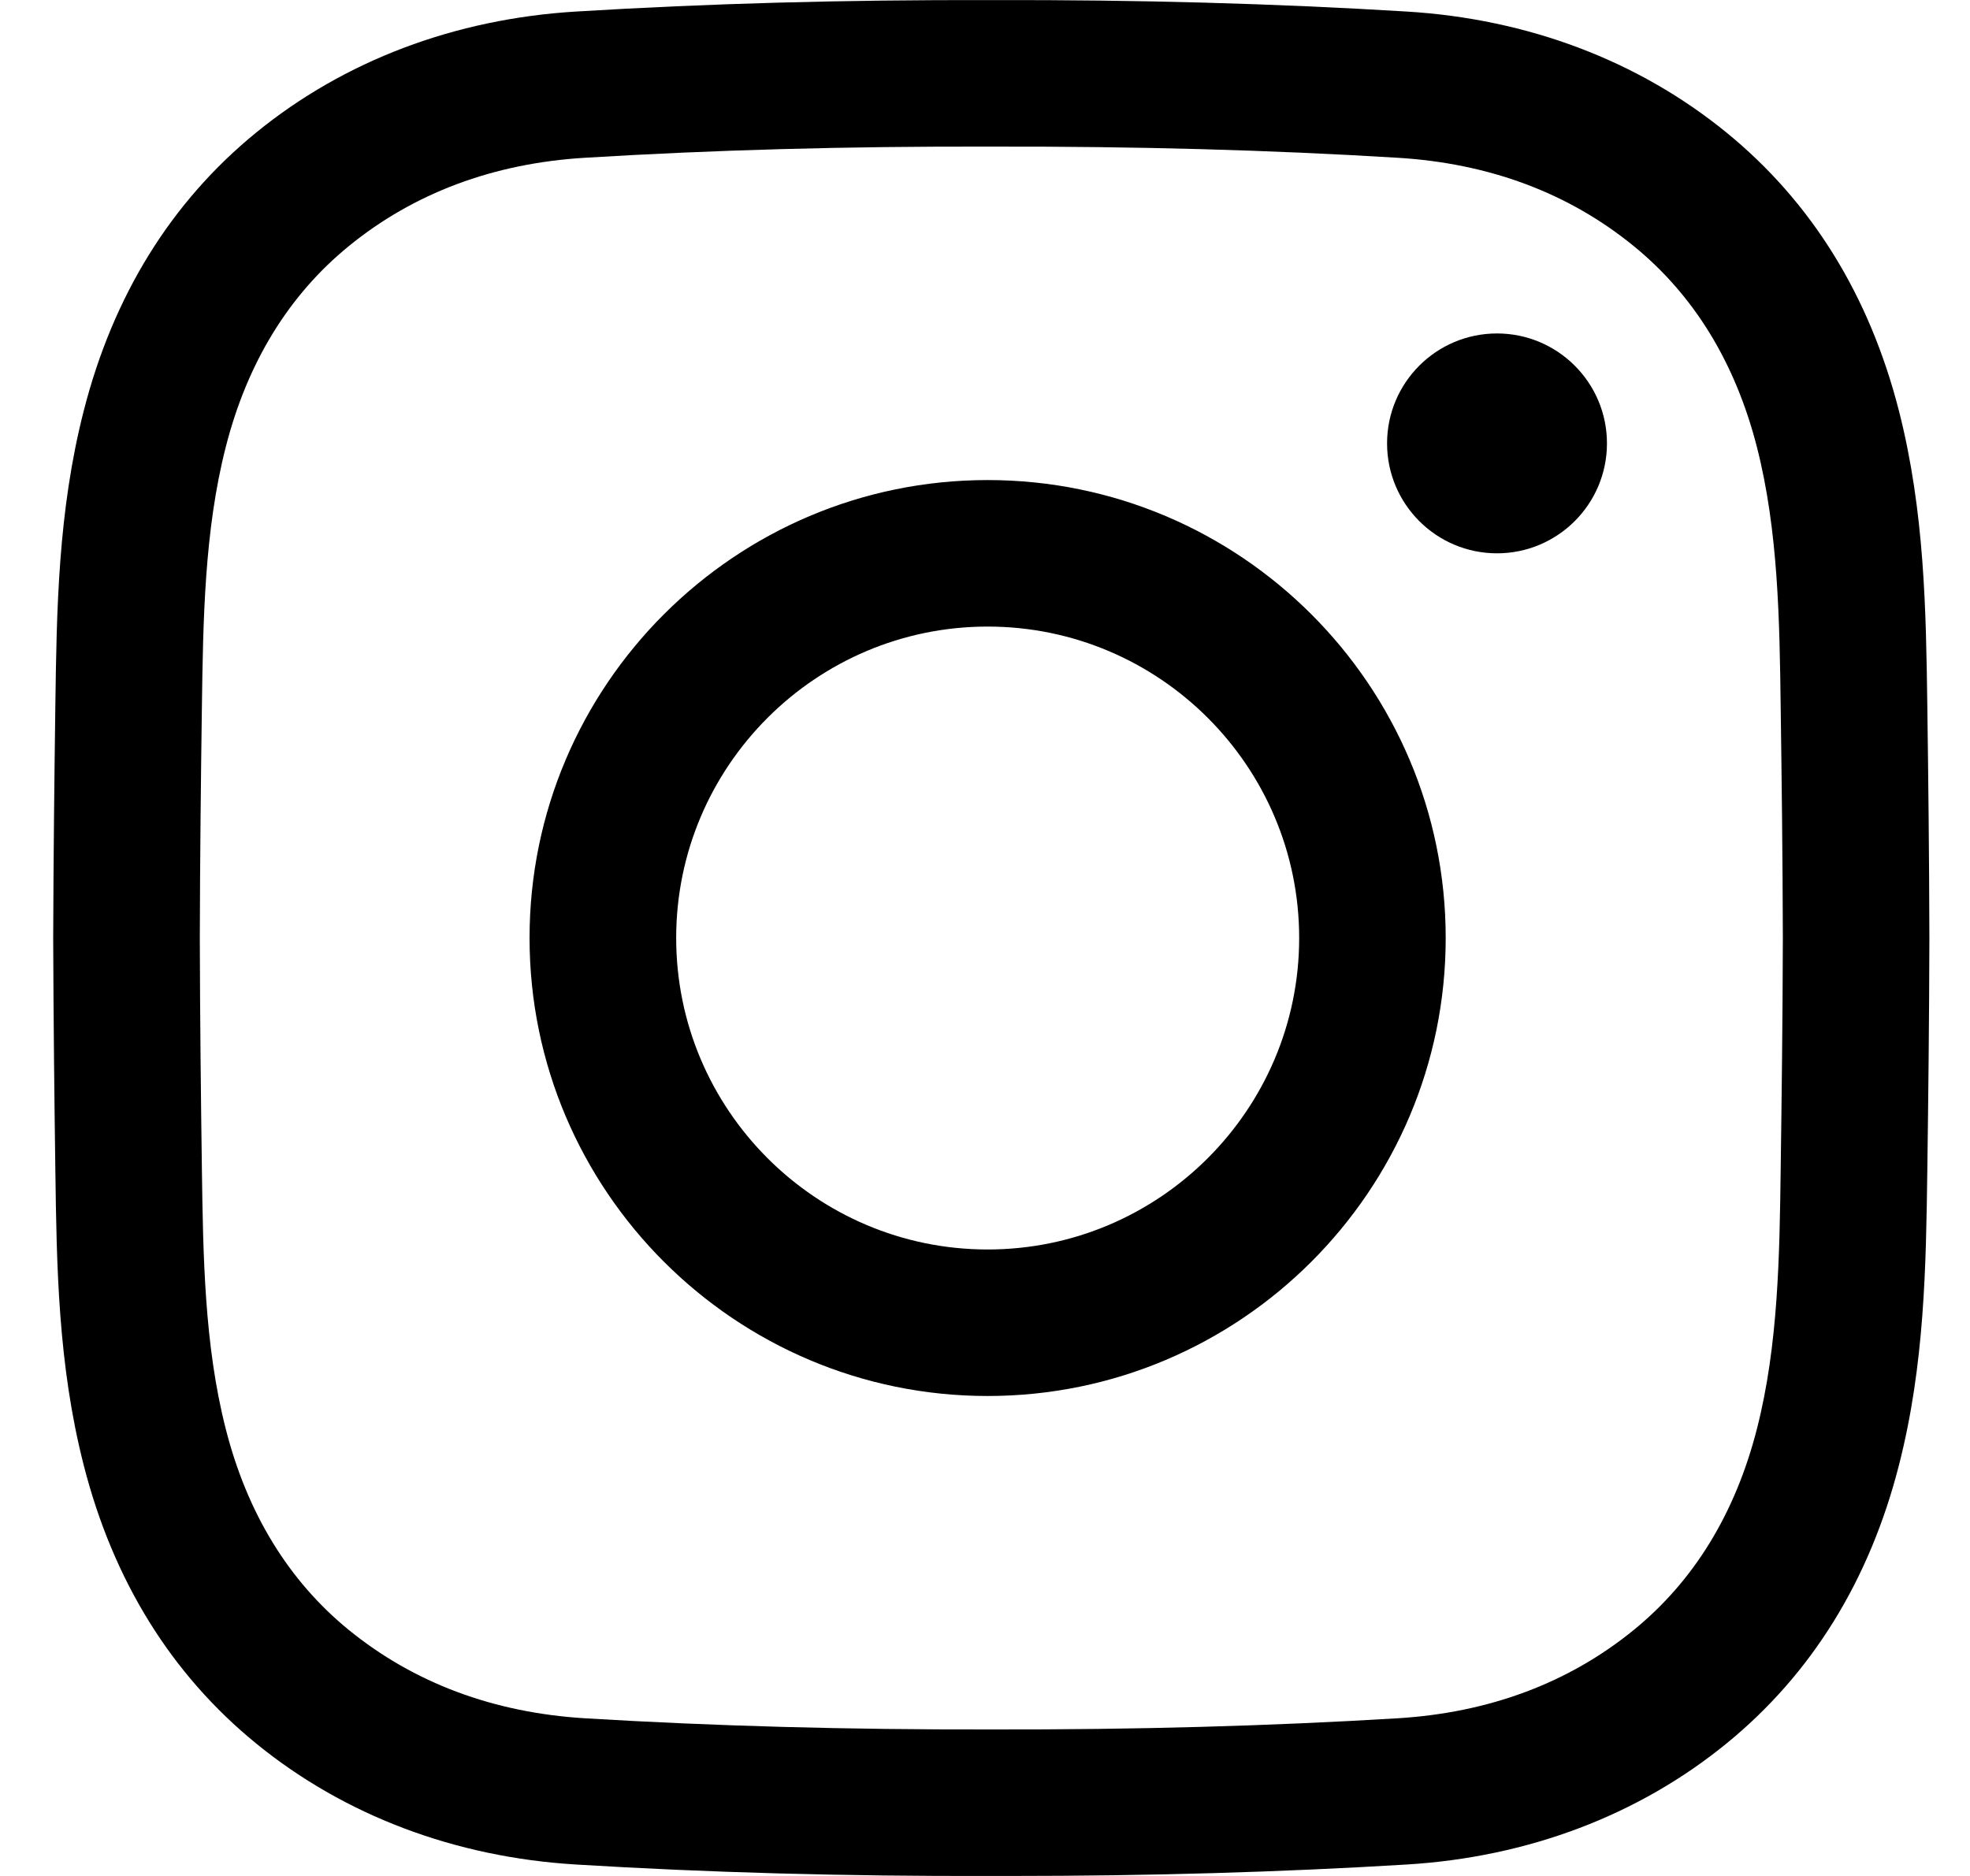
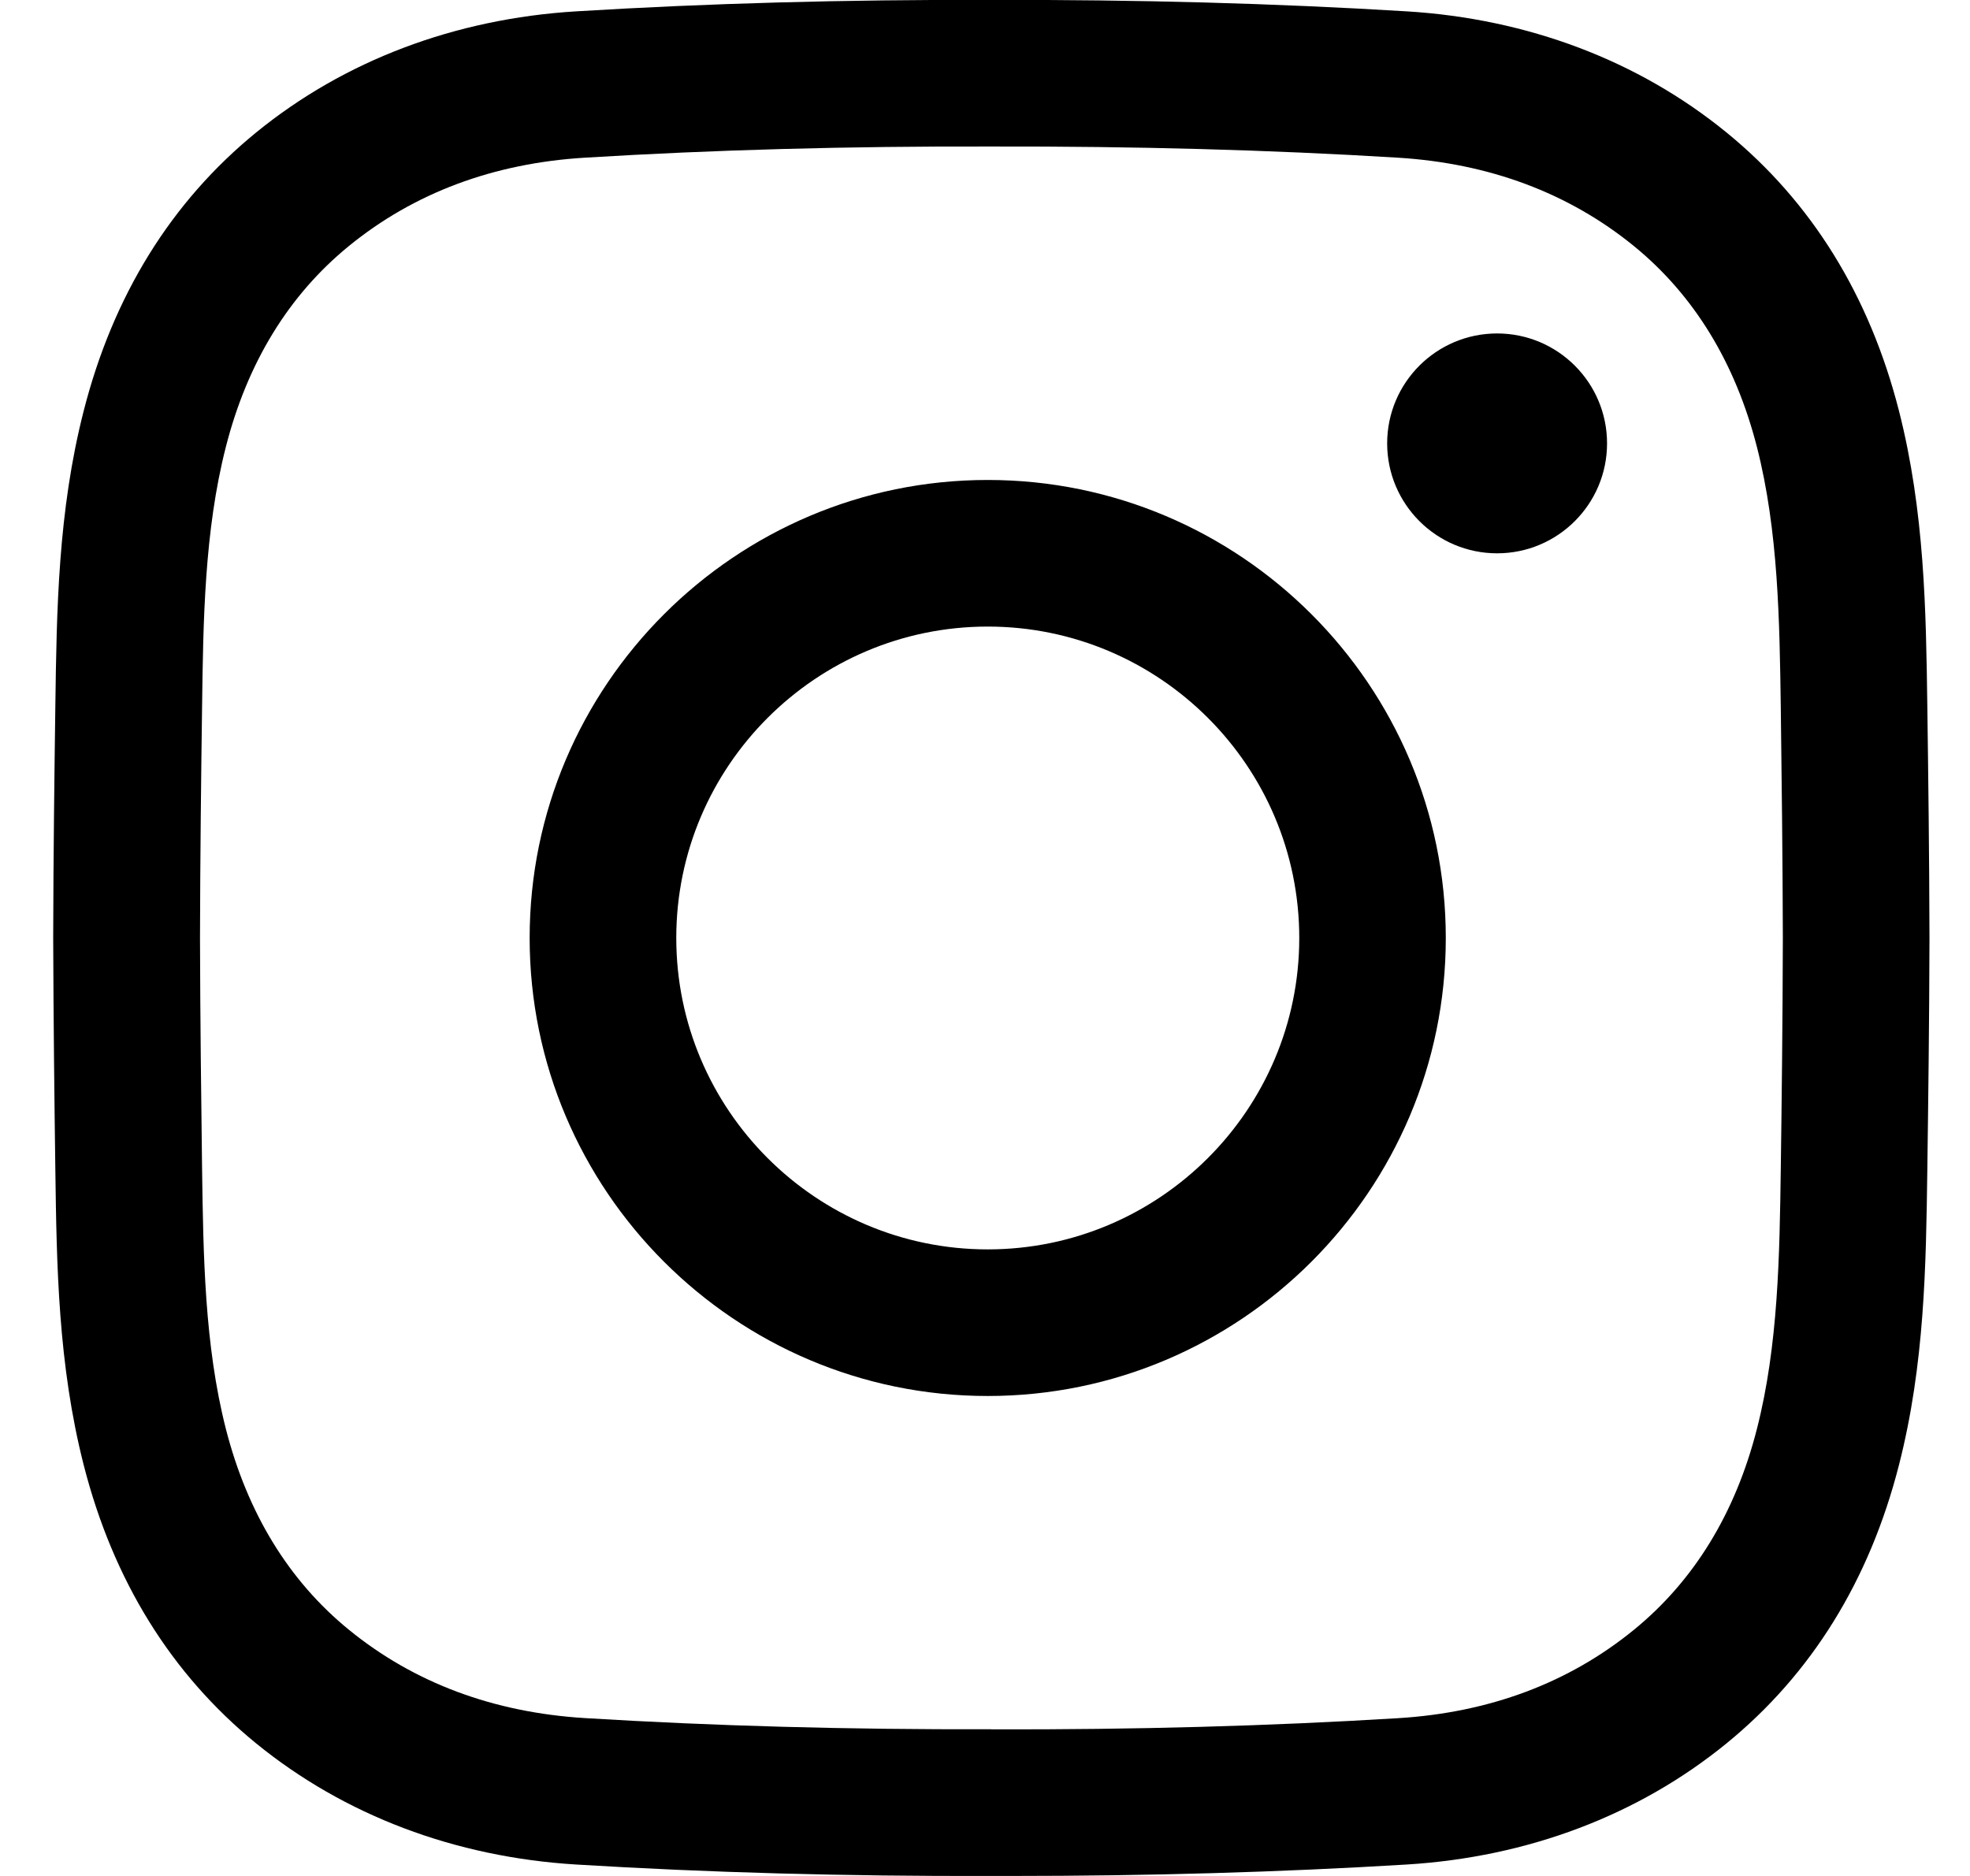
- <svg xmlns="http://www.w3.org/2000/svg" width="21" height="20" viewBox="0 0 21 20">
-   <path d="M10.765 20C10.698 20 10.632 20 10.566 20C8.998 20.004 7.549 19.964 6.14 19.878C4.849 19.8 3.67 19.354 2.731 18.588C1.825 17.849 1.206 16.85 0.892 15.619C0.618 14.547 0.604 13.495 0.59 12.477C0.58 11.747 0.57 10.882 0.567 10.002C0.57 9.119 0.58 8.254 0.59 7.523C0.604 6.506 0.618 5.454 0.892 4.382C1.206 3.151 1.825 2.152 2.731 1.413C3.67 0.647 4.849 0.201 6.141 0.123C7.549 0.037 8.998 -0.003 10.569 0.001C12.137 -0.003 13.586 0.037 14.994 0.123C16.286 0.201 17.465 0.647 18.404 1.413C19.31 2.152 19.929 3.151 20.243 4.382C20.516 5.454 20.531 6.506 20.545 7.523C20.555 8.254 20.565 9.119 20.567 9.999V10.002C20.565 10.882 20.555 11.747 20.545 12.477C20.531 13.495 20.517 14.547 20.243 15.619C19.929 16.85 19.31 17.849 18.404 18.588C17.465 19.354 16.286 19.8 14.994 19.878C13.645 19.96 12.259 20 10.765 20ZM10.566 18.438C12.108 18.441 13.524 18.402 14.899 18.319C15.876 18.259 16.723 17.942 17.416 17.377C18.058 16.854 18.499 16.133 18.729 15.232C18.957 14.34 18.97 13.382 18.982 12.456C18.992 11.731 19.003 10.872 19.005 10C19.003 9.129 18.992 8.27 18.982 7.545C18.97 6.618 18.957 5.661 18.729 4.768C18.499 3.868 18.058 3.147 17.416 2.624C16.723 2.058 15.876 1.741 14.899 1.682C13.524 1.598 12.108 1.56 10.569 1.563C9.027 1.559 7.611 1.598 6.235 1.682C5.259 1.741 4.412 2.058 3.718 2.624C3.077 3.147 2.635 3.868 2.406 4.768C2.178 5.661 2.165 6.618 2.152 7.545C2.142 8.271 2.132 9.13 2.13 10.002C2.132 10.87 2.142 11.73 2.152 12.456C2.165 13.382 2.178 14.34 2.406 15.232C2.635 16.133 3.077 16.854 3.718 17.377C4.412 17.942 5.259 18.259 6.235 18.319C7.611 18.402 9.027 18.441 10.566 18.438ZM10.528 14.883C7.836 14.883 5.645 12.693 5.645 10C5.645 7.308 7.836 5.118 10.528 5.118C13.221 5.118 15.411 7.308 15.411 10C15.411 12.693 13.221 14.883 10.528 14.883ZM10.528 6.68C8.697 6.68 7.208 8.17 7.208 10C7.208 11.831 8.697 13.321 10.528 13.321C12.359 13.321 13.849 11.831 13.849 10C13.849 8.17 12.359 6.68 10.528 6.68ZM15.958 3.555C15.311 3.555 14.786 4.08 14.786 4.727C14.786 5.374 15.311 5.899 15.958 5.899C16.605 5.899 17.13 5.374 17.13 4.727C17.13 4.08 16.605 3.555 15.958 3.555Z" />
+ <svg xmlns="http://www.w3.org/2000/svg" height="20" viewBox="0 0 21 20" width="21">
+   <path d="m10.765 20c-.066 0-.132 0-.199-0-1.568.004-3.016-.036-4.425-.122-1.292-.079-2.47-.525-3.41-1.291-.906-.739-1.525-1.738-1.839-2.969-.273-1.072-.288-2.124-.302-3.142-.01-.73-.02-1.595-.023-2.475.002-.884.013-1.749.023-2.479.014-1.017.028-2.07.302-3.141.314-1.231.933-2.23 1.839-2.969.939-.766 2.118-1.212 3.41-1.291 1.409-.086 2.858-.126 4.429-.122 1.568-.003 3.016.036 4.425.122 1.292.079 2.47.525 3.409 1.291.906.739 1.525 1.738 1.839 2.969.273 1.072.288 2.124.302 3.141.01.73.021 1.595.023 2.475v.004c-.002.88-.013 1.745-.023 2.475-.014 1.017-.028 2.07-.302 3.142-.314 1.231-.933 2.23-1.839 2.969-.939.766-2.118 1.212-3.409 1.291-1.349.082-2.735.122-4.23.122zm-.199-1.563c1.542.004 2.958-.035 4.334-.119.977-.059 1.823-.376 2.517-.942.641-.523 1.083-1.244 1.312-2.144.228-.892.241-1.85.254-2.776.01-.725.02-1.584.022-2.456-.002-.871-.013-1.73-.022-2.456-.013-.926-.026-1.884-.254-2.777-.23-.9-.671-1.621-1.312-2.144-.694-.565-1.54-.882-2.517-.942-1.376-.084-2.792-.122-4.33-.119-1.542-.004-2.958.035-4.334.119-.977.059-1.823.376-2.517.942-.641.523-1.083 1.244-1.312 2.144-.228.892-.241 1.85-.253 2.777-.01.726-.02 1.585-.022 2.457.002.868.013 1.728.022 2.454.013.926.026 1.884.253 2.776.23.9.671 1.621 1.312 2.144.694.566 1.54.882 2.517.942 1.376.084 2.792.123 4.33.119zm-.037-3.554c-2.692 0-4.883-2.19-4.883-4.883 0-2.692 2.191-4.883 4.883-4.883 2.693 0 4.883 2.19 4.883 4.883 0 2.692-2.19 4.883-4.883 4.883zm0-8.203c-1.831 0-3.32 1.49-3.32 3.32 0 1.831 1.49 3.32 3.32 3.32 1.831 0 3.321-1.49 3.321-3.32 0-1.831-1.49-3.32-3.321-3.32zm5.43-3.125c-.647 0-1.172.525-1.172 1.172 0 .647.525 1.172 1.172 1.172.647 0 1.172-.525 1.172-1.172 0-.647-.525-1.172-1.172-1.172z" />
</svg>
